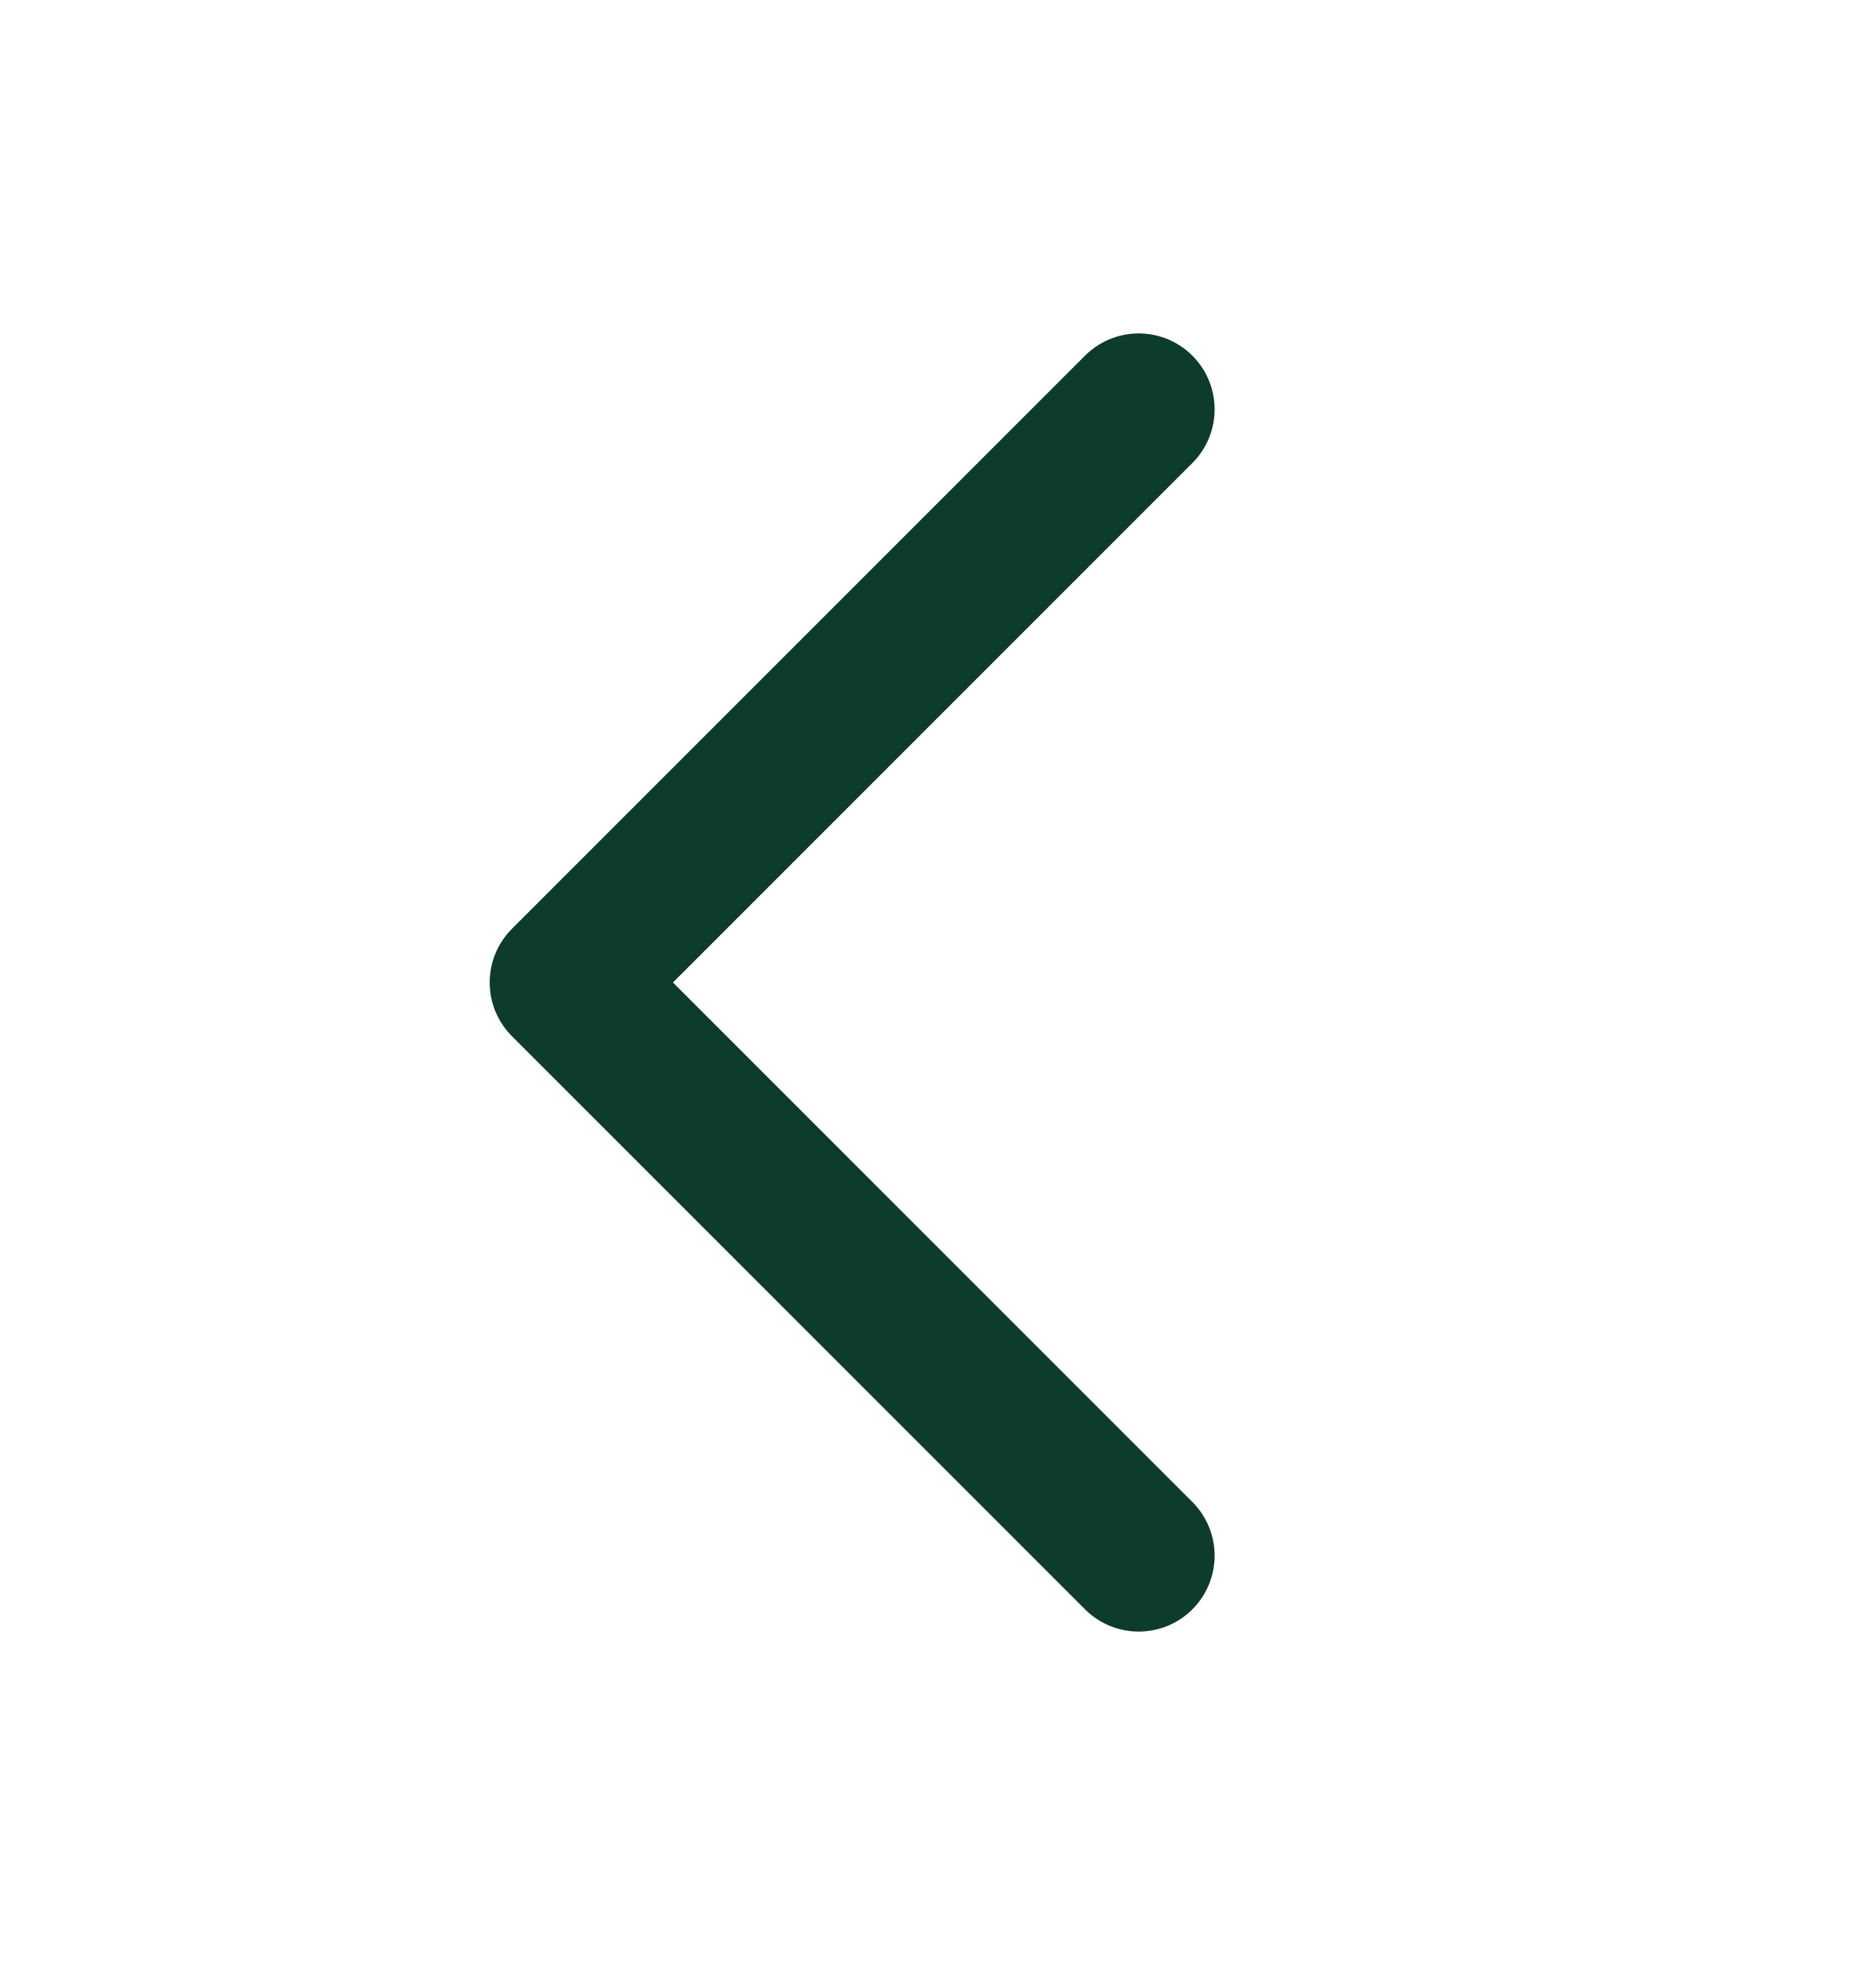
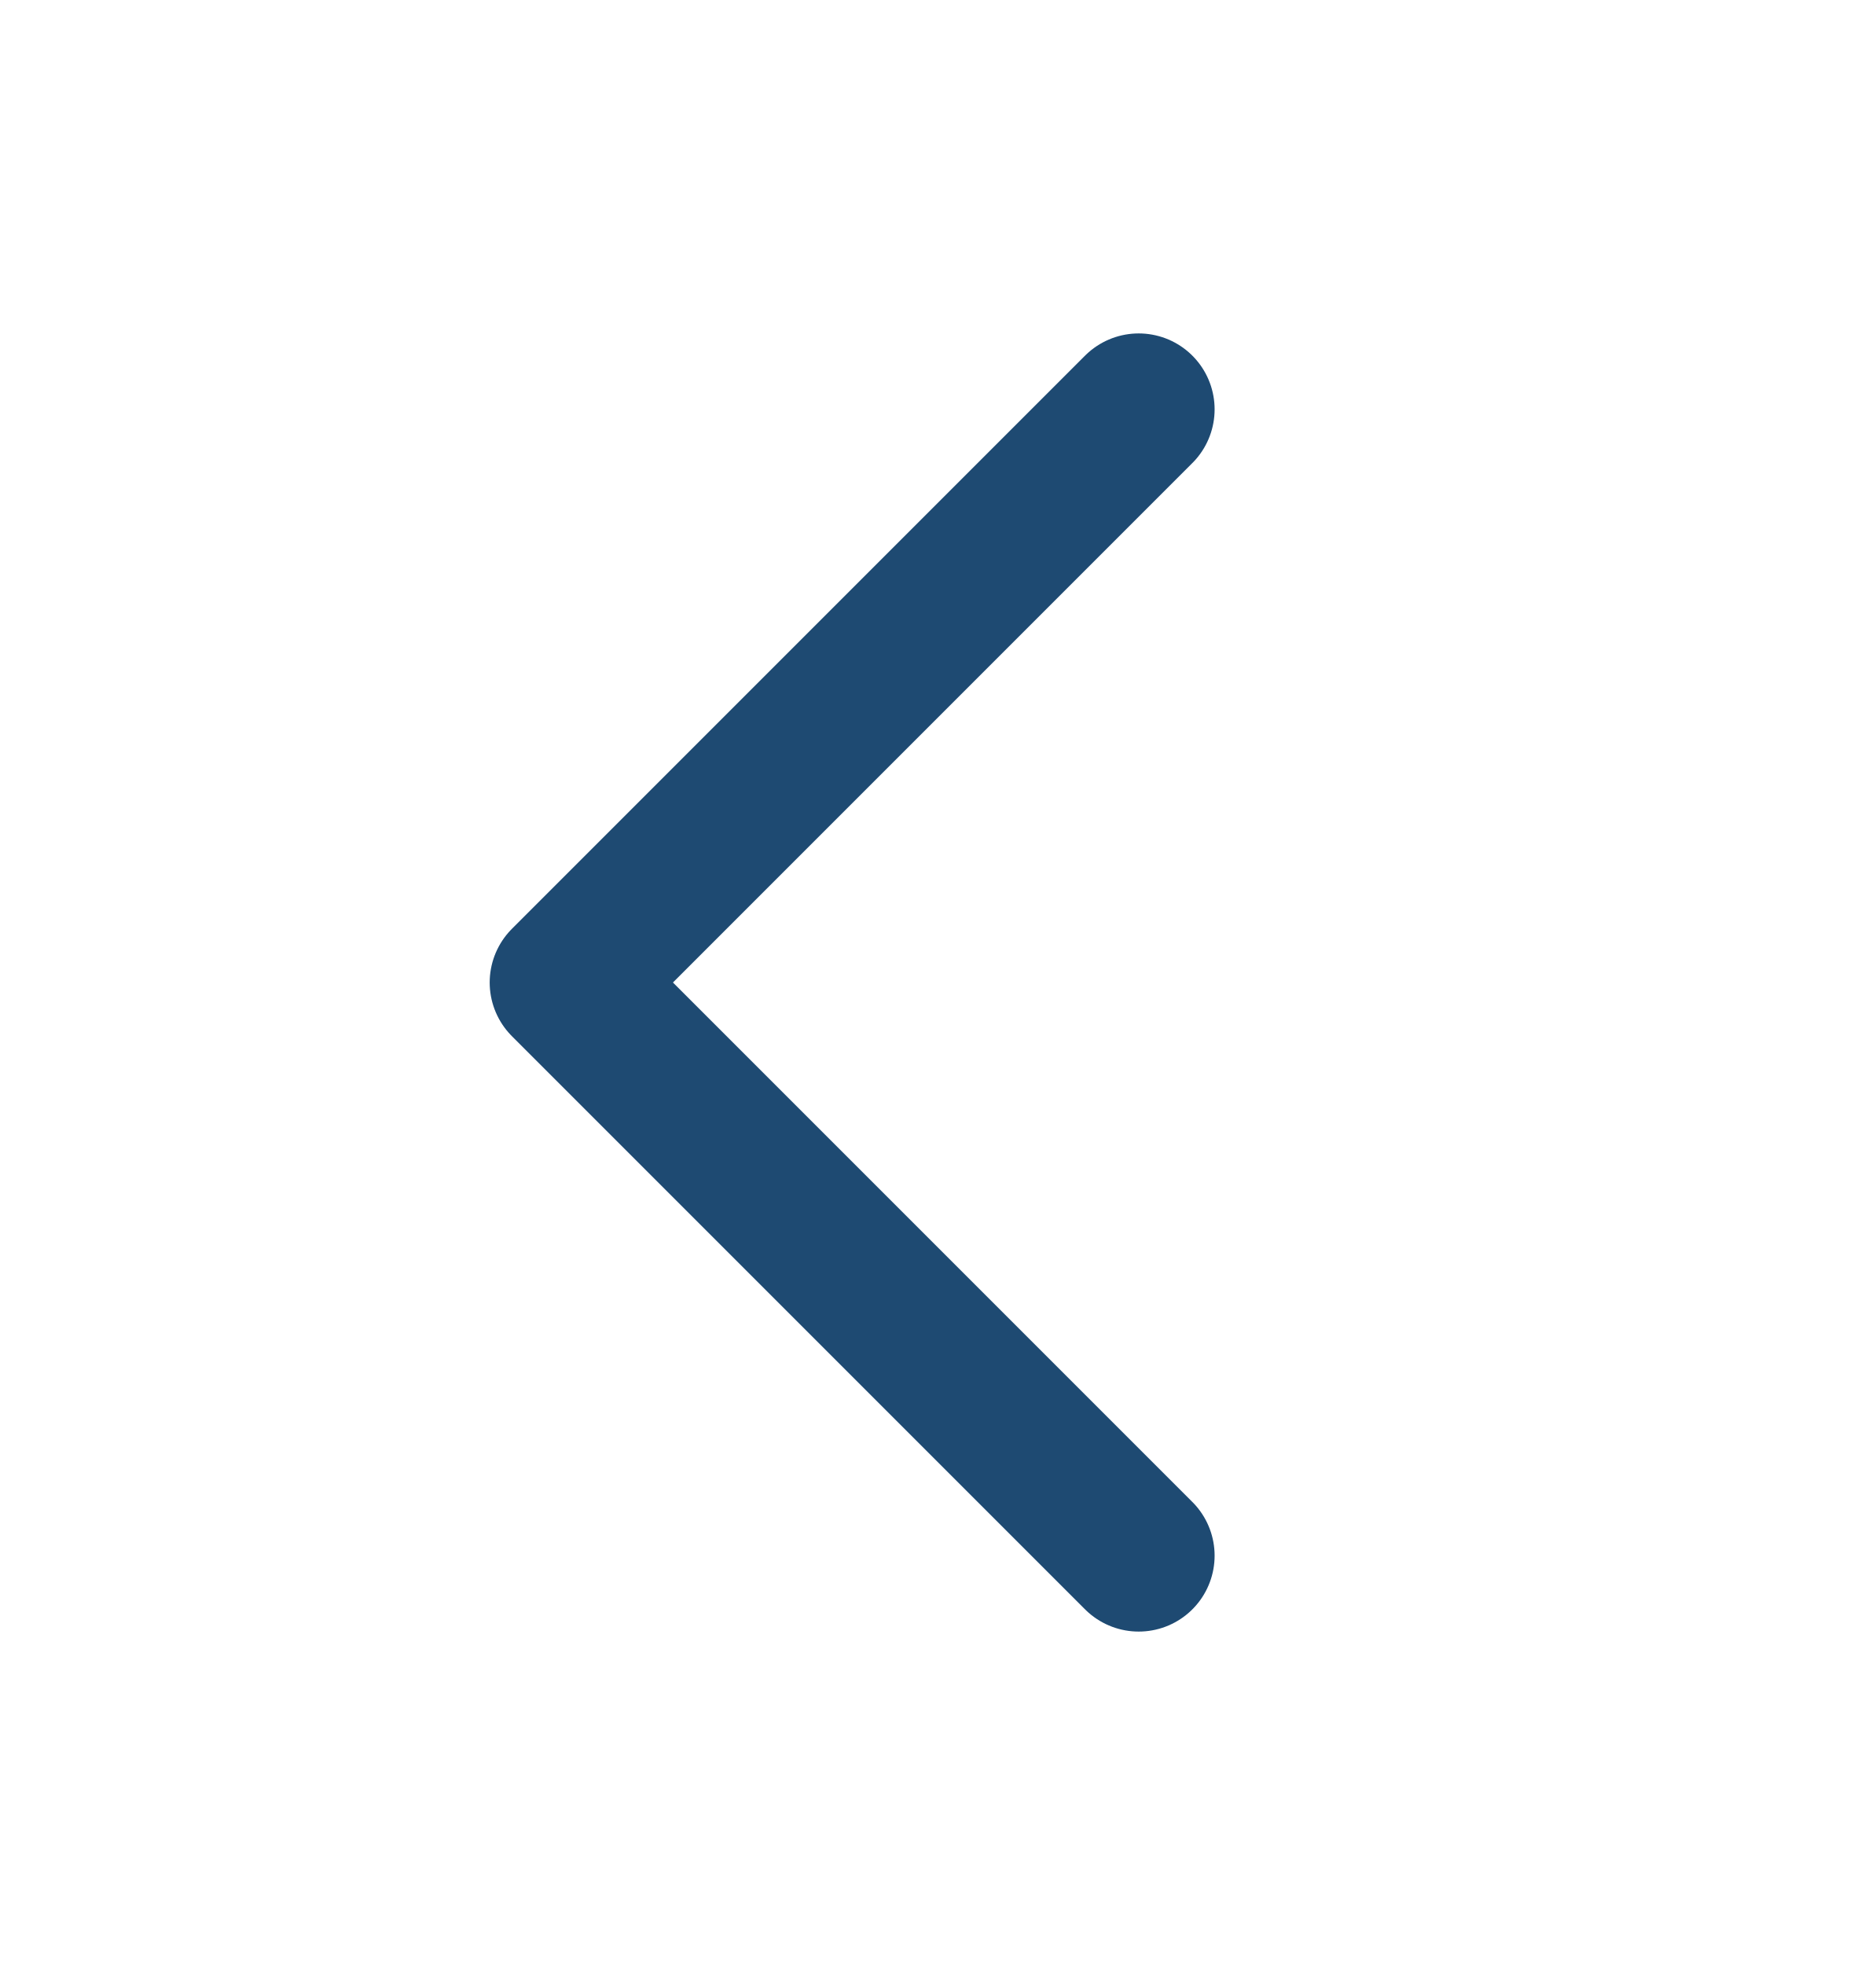
<svg xmlns="http://www.w3.org/2000/svg" width="21" height="22" viewBox="0 0 21 22" fill="none">
-   <path d="M12.75 4.583L6.333 11L12.75 17.417" stroke-width="1.7" stroke-linecap="round" stroke-linejoin="round" stroke="#0D3B2E" />
+   <path d="M12.75 4.583L6.333 11L12.75 17.417" stroke-width="1.7" stroke-linecap="round" stroke-linejoin="round" stroke="#1E4A72" />
</svg>
